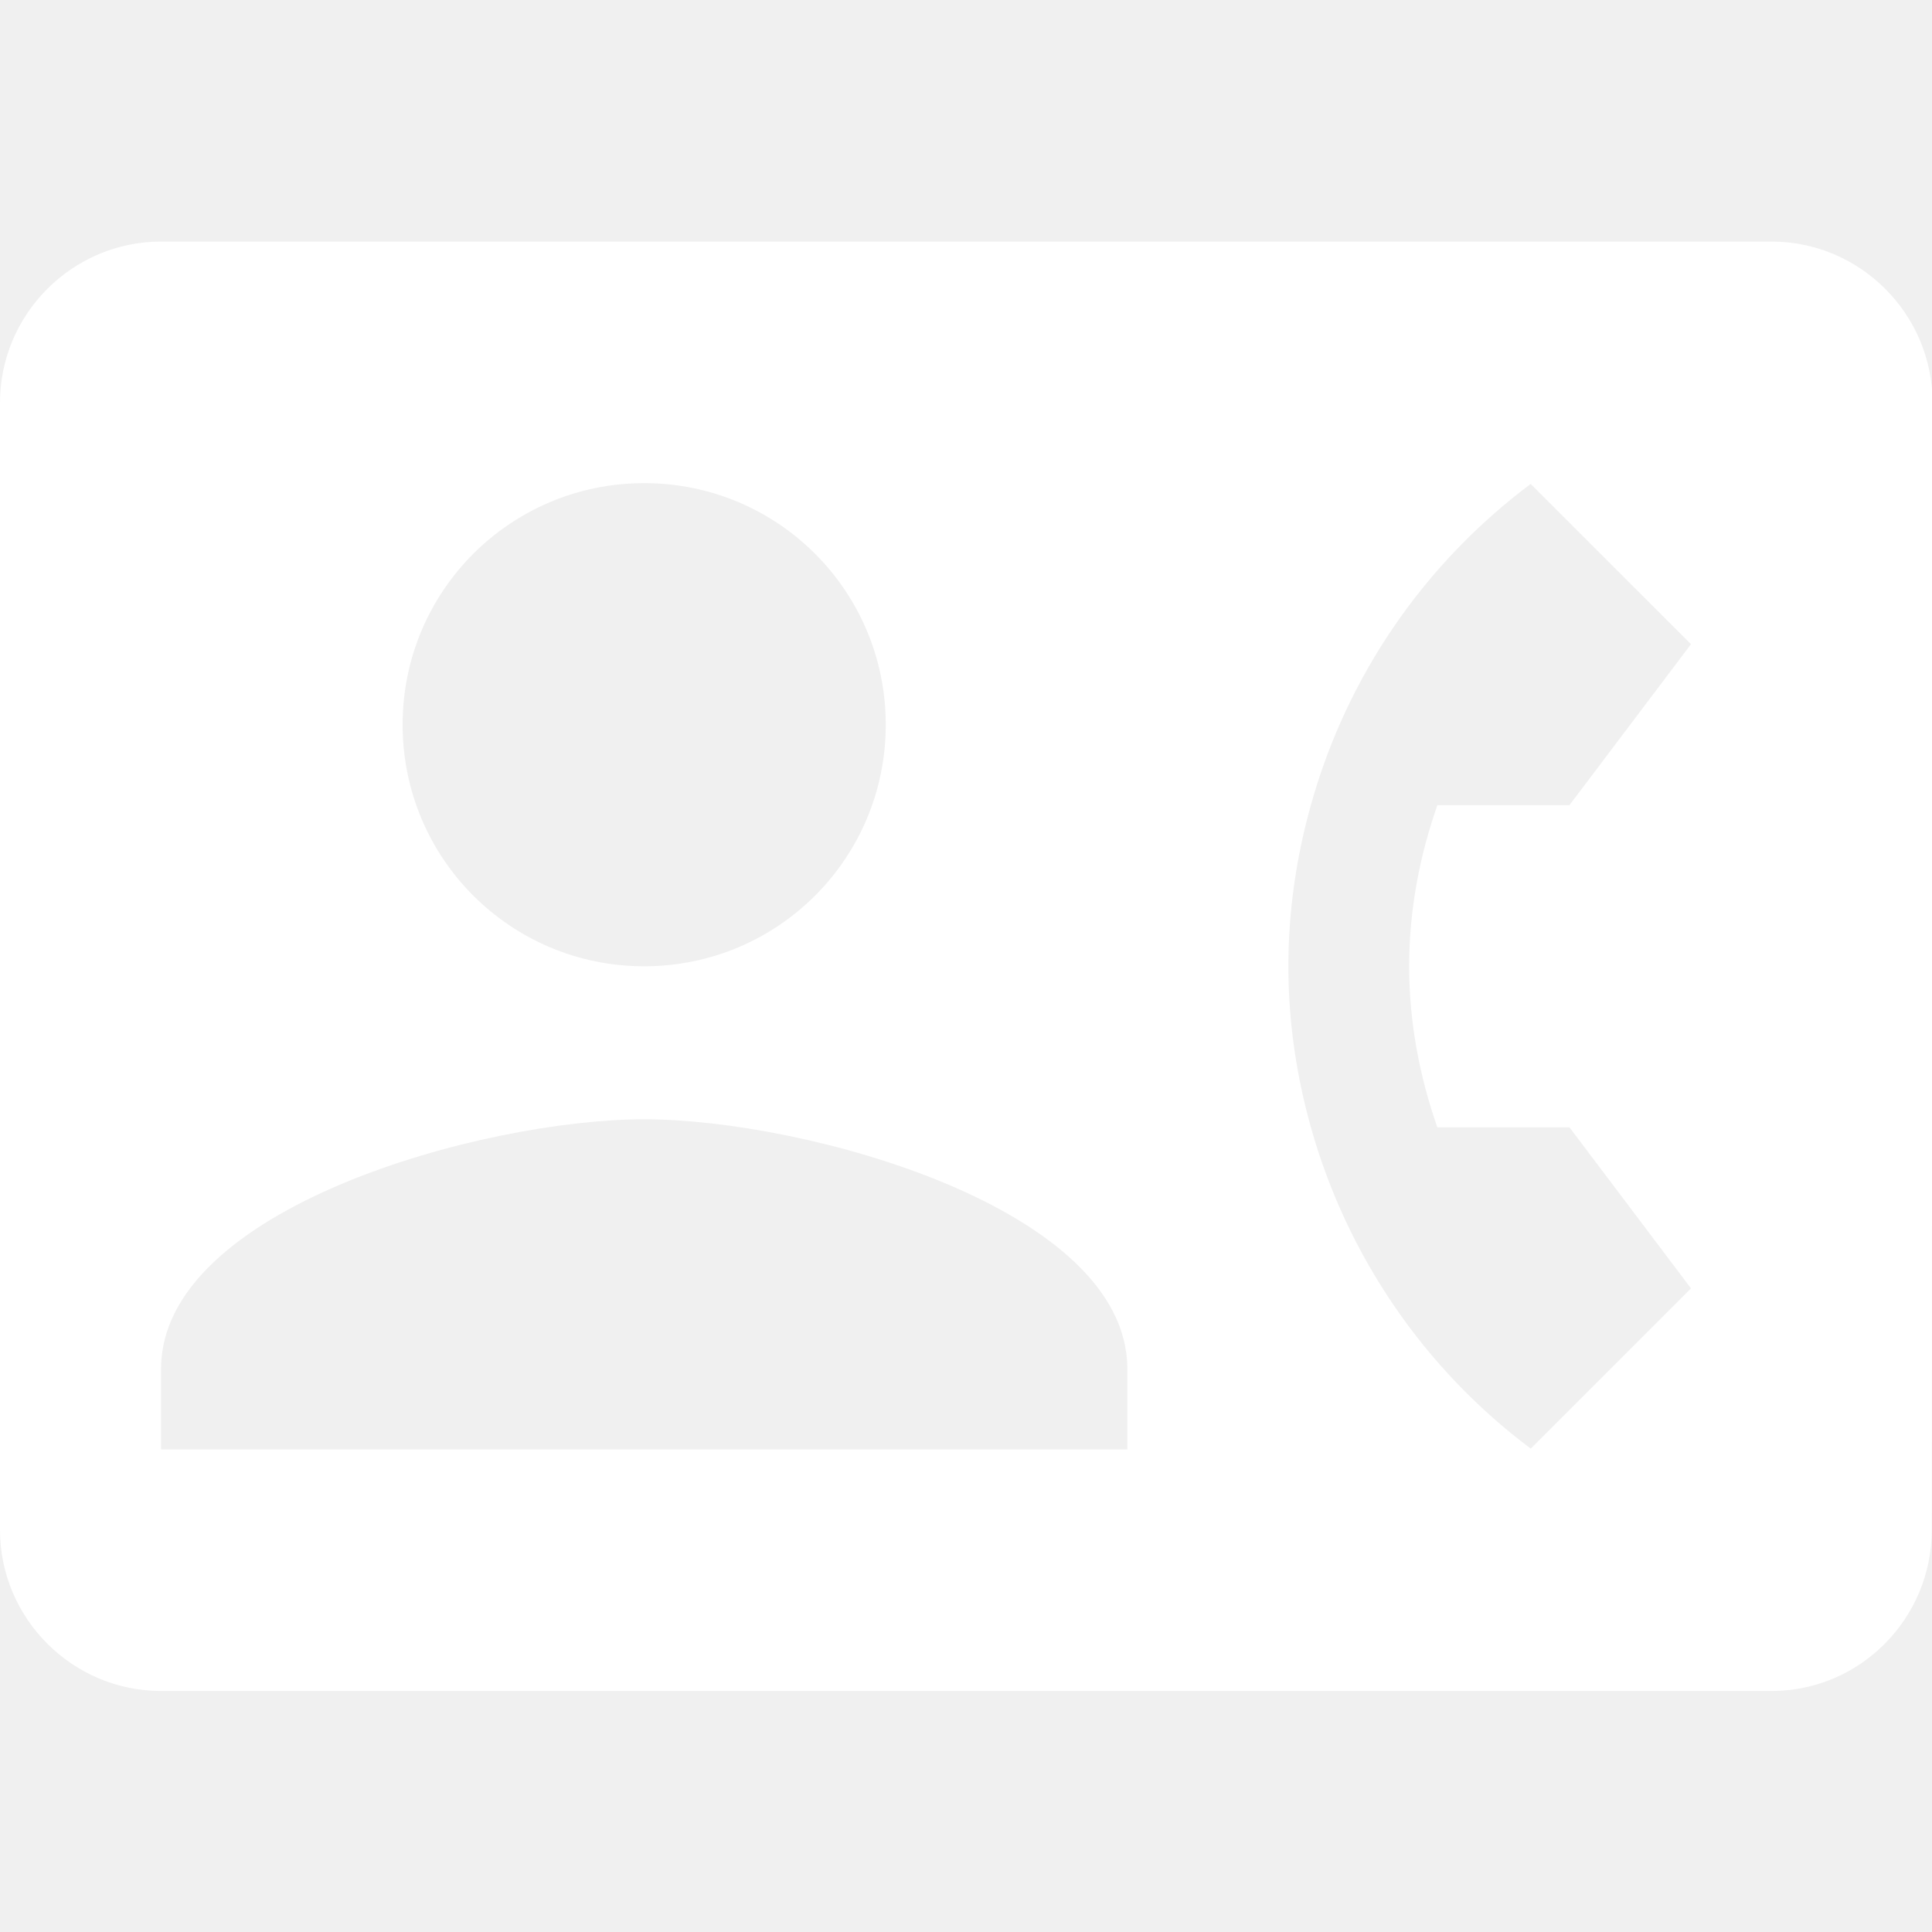
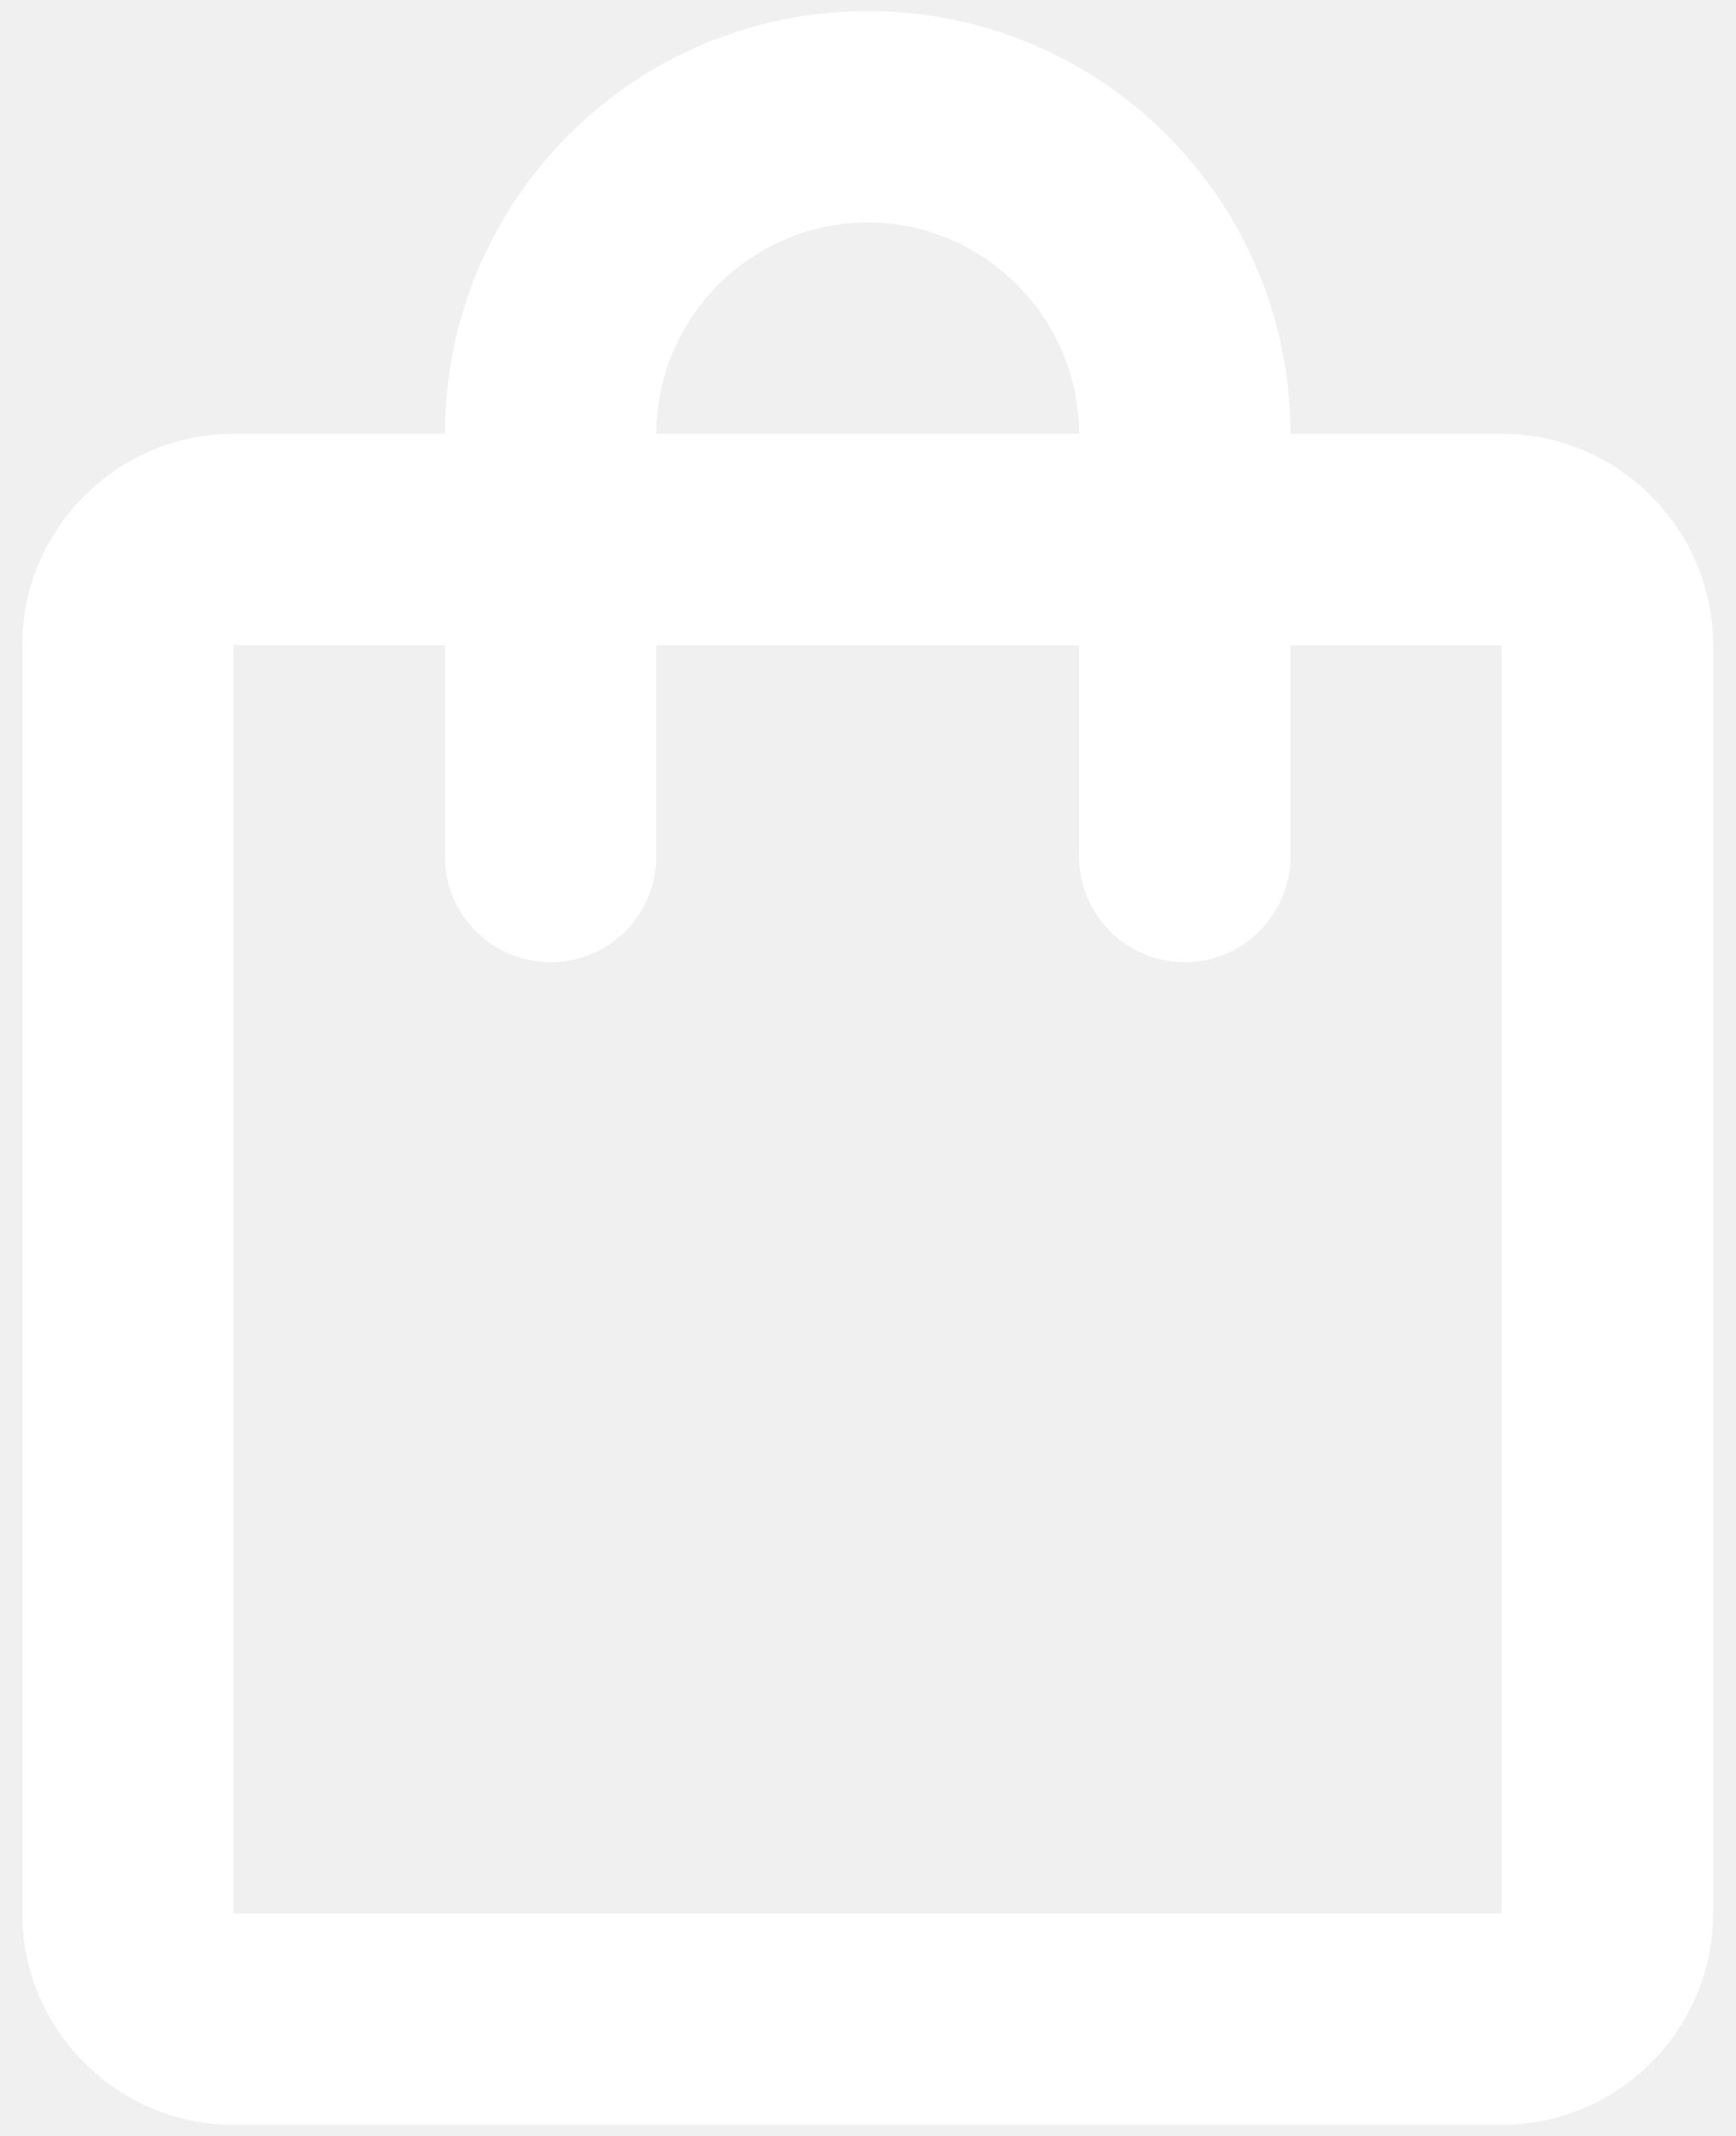
- <svg xmlns="http://www.w3.org/2000/svg" version="1.1" id="Capa_1" x="0px" y="0px" width="32px" height="32px" viewBox="0 0 525 525" style="enable-background:new 0 0 525.153 525.153;" xml:space="preserve">
-   <g>
-     <path d="M481.39,65.644H43.763C19.693,65.644,0,85.337,0,109.407v306.339c0,24.069,19.693,43.763,43.763,43.763H481.39   c24.069,0,43.544-19.693,43.544-43.763l0.219-306.339C525.153,85.337,505.459,65.644,481.39,65.644z M175.051,131.288   c36.323,0,65.644,29.321,65.644,65.644s-29.321,65.644-65.644,65.644s-65.644-29.321-65.644-65.644   S138.728,131.288,175.051,131.288z M306.339,393.864H43.763v-21.881c0-43.763,87.525-67.832,131.288-67.832   s131.288,24.069,131.288,67.832V393.864z M390.582,306.339h35.907l33.019,43.763l-43.544,43.544   c-28.665-21.444-49.868-52.1-59.736-87.307c-3.939-14.026-6.127-28.686-6.127-43.763c0-15.098,2.188-29.759,6.105-43.763   c9.868-35.448,31.093-65.863,59.736-87.307l43.566,43.544l-33.041,43.763h-35.885c-4.814,13.785-7.658,28.446-7.658,43.763   S385.768,292.554,390.582,306.339z" fill="#FFFFFF" />
-   </g>
+ <svg xmlns="http://www.w3.org/2000/svg" width="26" height="32" viewBox="0 0 26 32" fill="none">
+   <path d="M22.5 6.499H19.334C19.334 3 16.499 0.166 13 0.166C9.501 0.166 6.667 3 6.667 6.499H3.5C1.758 6.499 0.333 7.924 0.333 9.666V28.666C0.333 30.408 1.758 31.833 3.5 31.833H22.5C24.242 31.833 25.667 30.408 25.667 28.666V9.666C25.667 7.924 24.242 6.499 22.5 6.499ZM13 3.333C14.742 3.333 16.167 4.758 16.167 6.499H9.834C9.834 4.758 11.258 3.333 13 3.333ZM22.5 28.666H3.5V9.666H6.667V12.833C6.667 13.704 7.379 14.416 8.25 14.416C9.121 14.416 9.834 13.704 9.834 12.833V9.666H16.167V12.833C16.167 13.704 16.879 14.416 17.75 14.416C18.621 14.416 19.334 13.704 19.334 12.833V9.666H22.5V28.666Z" fill="#FFFFFF" />
</svg>
